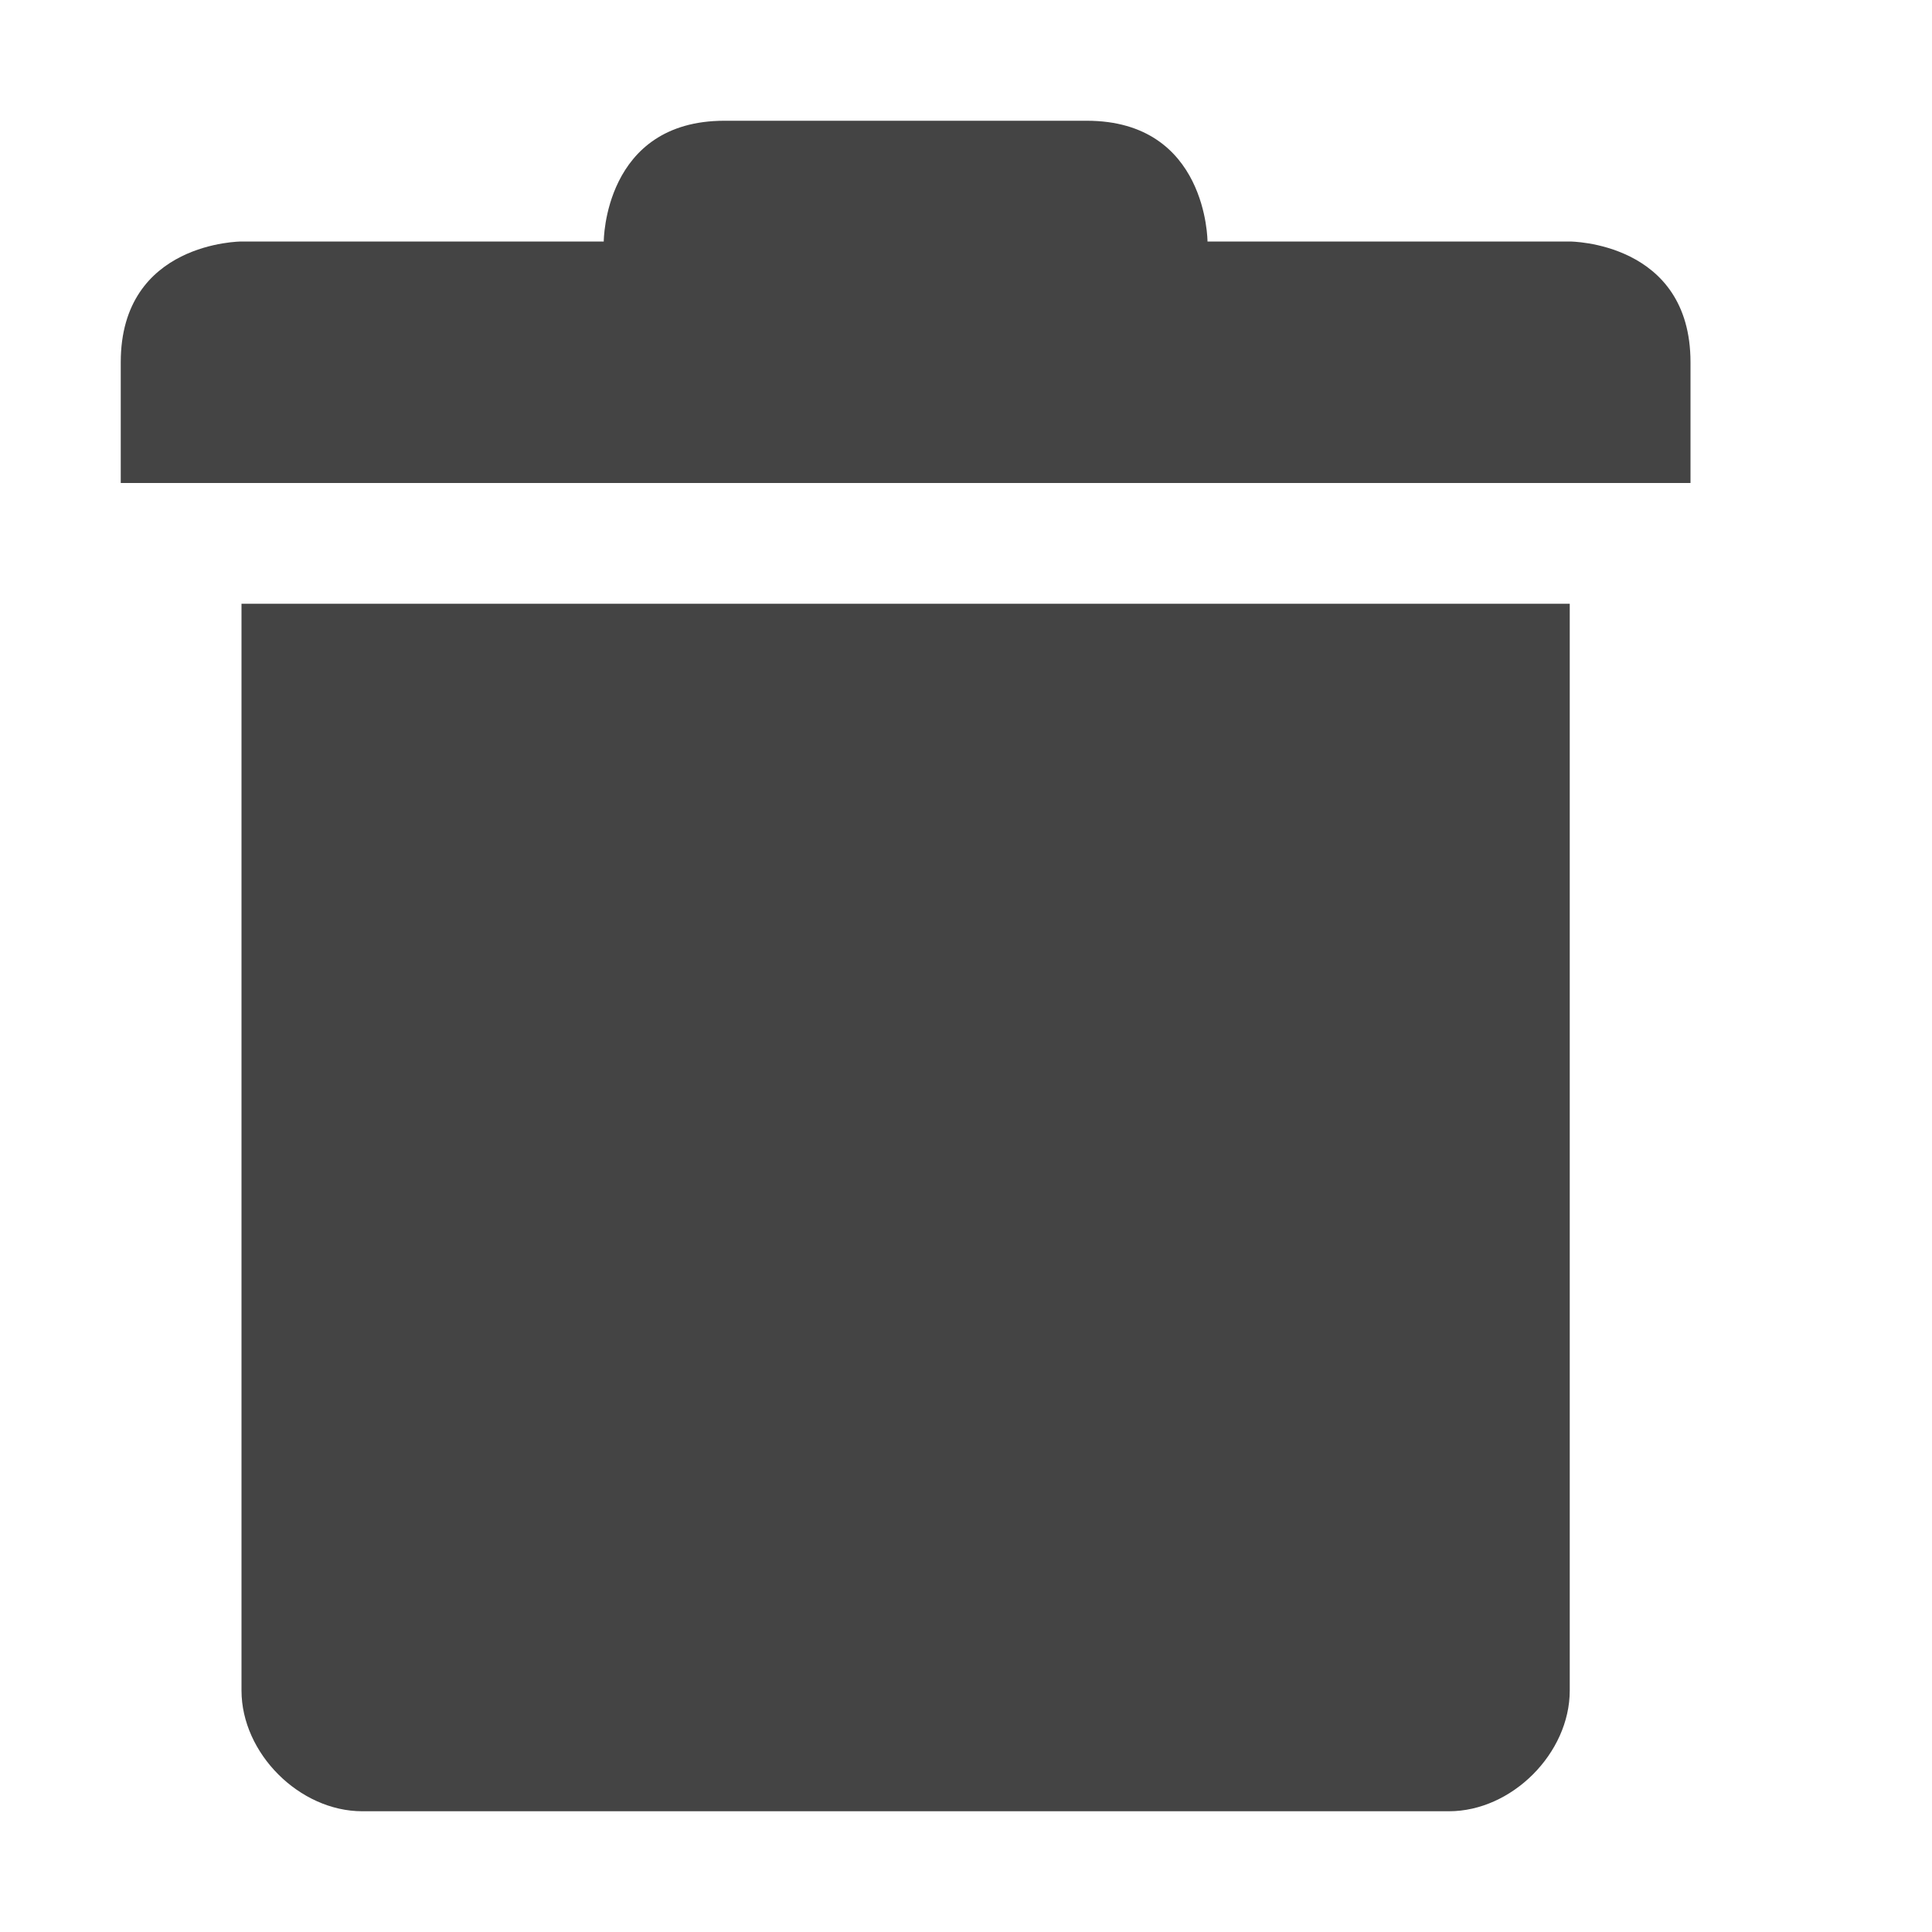
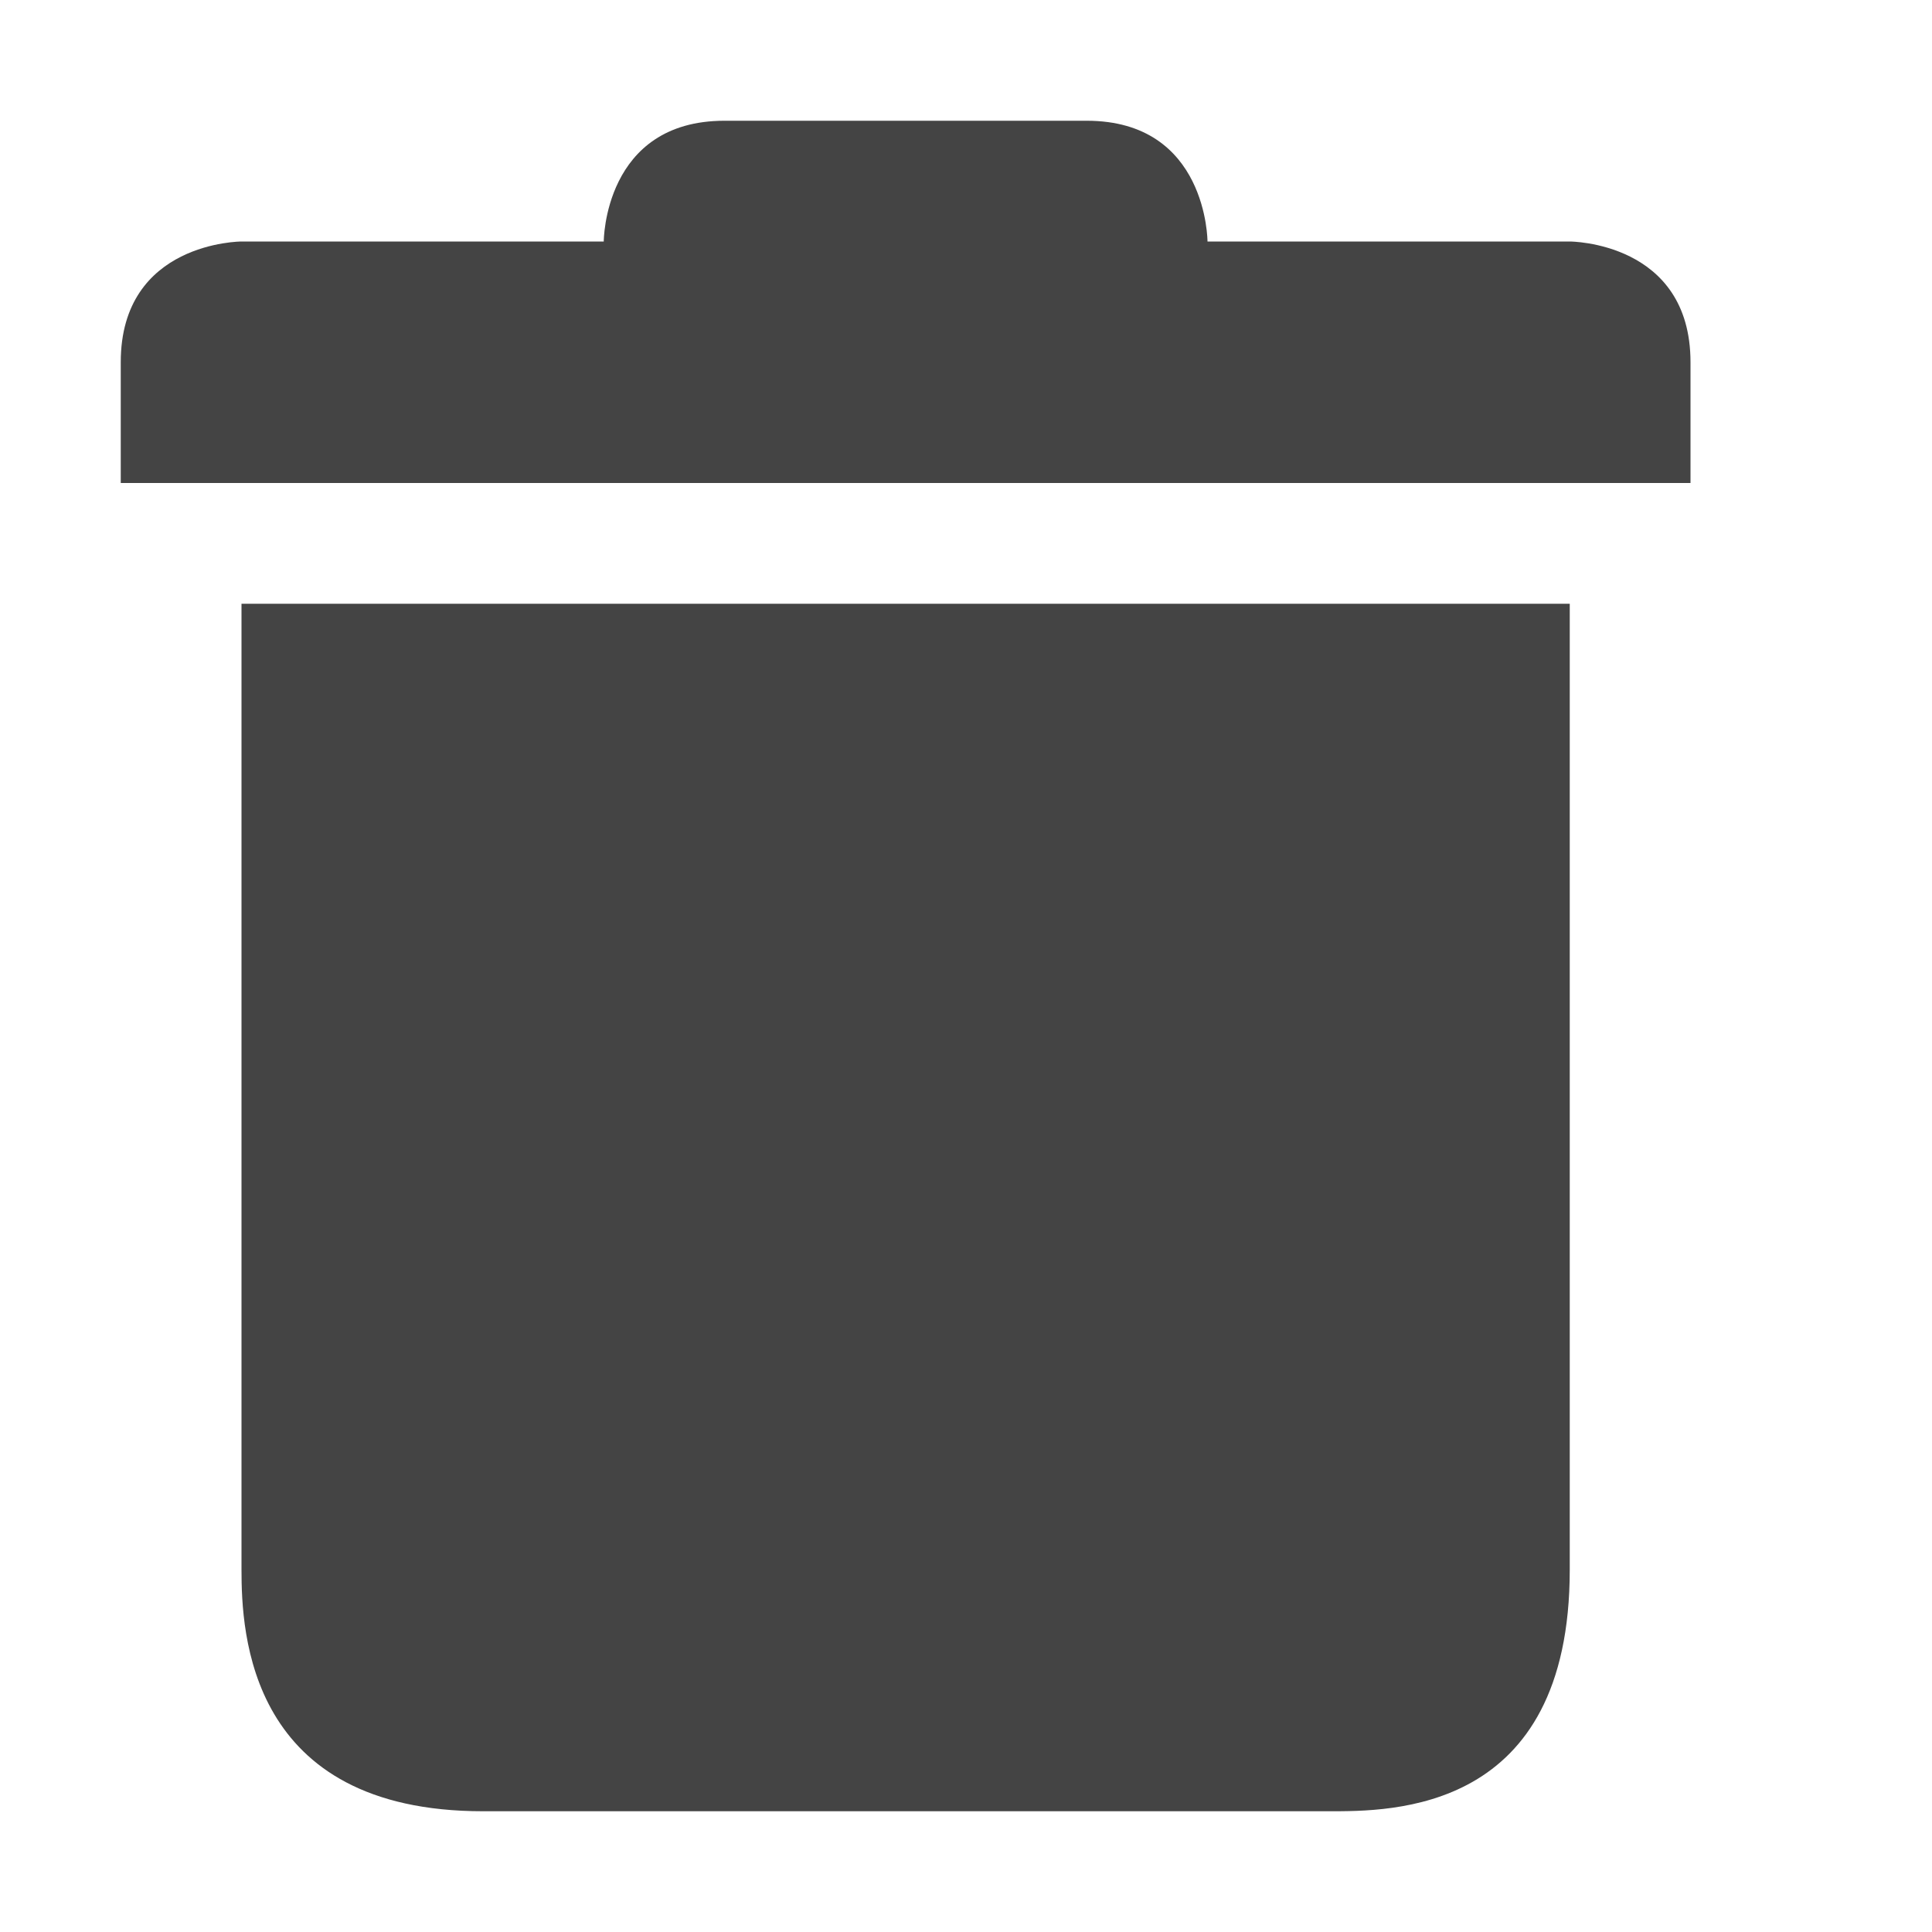
- <svg xmlns="http://www.w3.org/2000/svg" width="16" height="16" version="1.1">
-   <defs>
+ <svg xmlns="http://www.w3.org/2000/svg" width="16" height="16" version="1.1" id="svg1">
+   <defs id="defs1">
    <style id="current-color-scheme" type="text/css">
   .ColorScheme-Text { color:#444444; } .ColorScheme-Highlight { color:#4285f4; } .ColorScheme-NeutralText { color:#ff9800; } .ColorScheme-PositiveText { color:#4caf50; } .ColorScheme-NegativeText { color:#f44336; }
  </style>
  </defs>
-   <path style="fill:currentColor" class="ColorScheme-Text" d="M 6,1 C 5,1 5,2 5,2 H 2 C 2,2 1,2 1,3 V 4 H 14 V 3 C 14,2 13,2 13,2 H 10 C 10,2 10,1 9,1 Z M 2,5 V 14 C 2,14.52 2.48,15 3,15 H 12 C 12.52,15 13,14.52 13,14 V 5 Z" />
+   <path style="fill:currentColor" class="ColorScheme-Text" d="M 6,1 C 5,1 5,2 5,2 H 2 C 2,2 1,2 1,3 V 4 H 14 V 3 C 14,2 13,2 13,2 H 10 C 10,2 10,1 9,1 Z M 2,5 v 8 c 0,0.52 0.055,2 2,2 h 7 c 0.52,0 2,0.018 2,-2 V 5 Z" id="path1" />
</svg>
